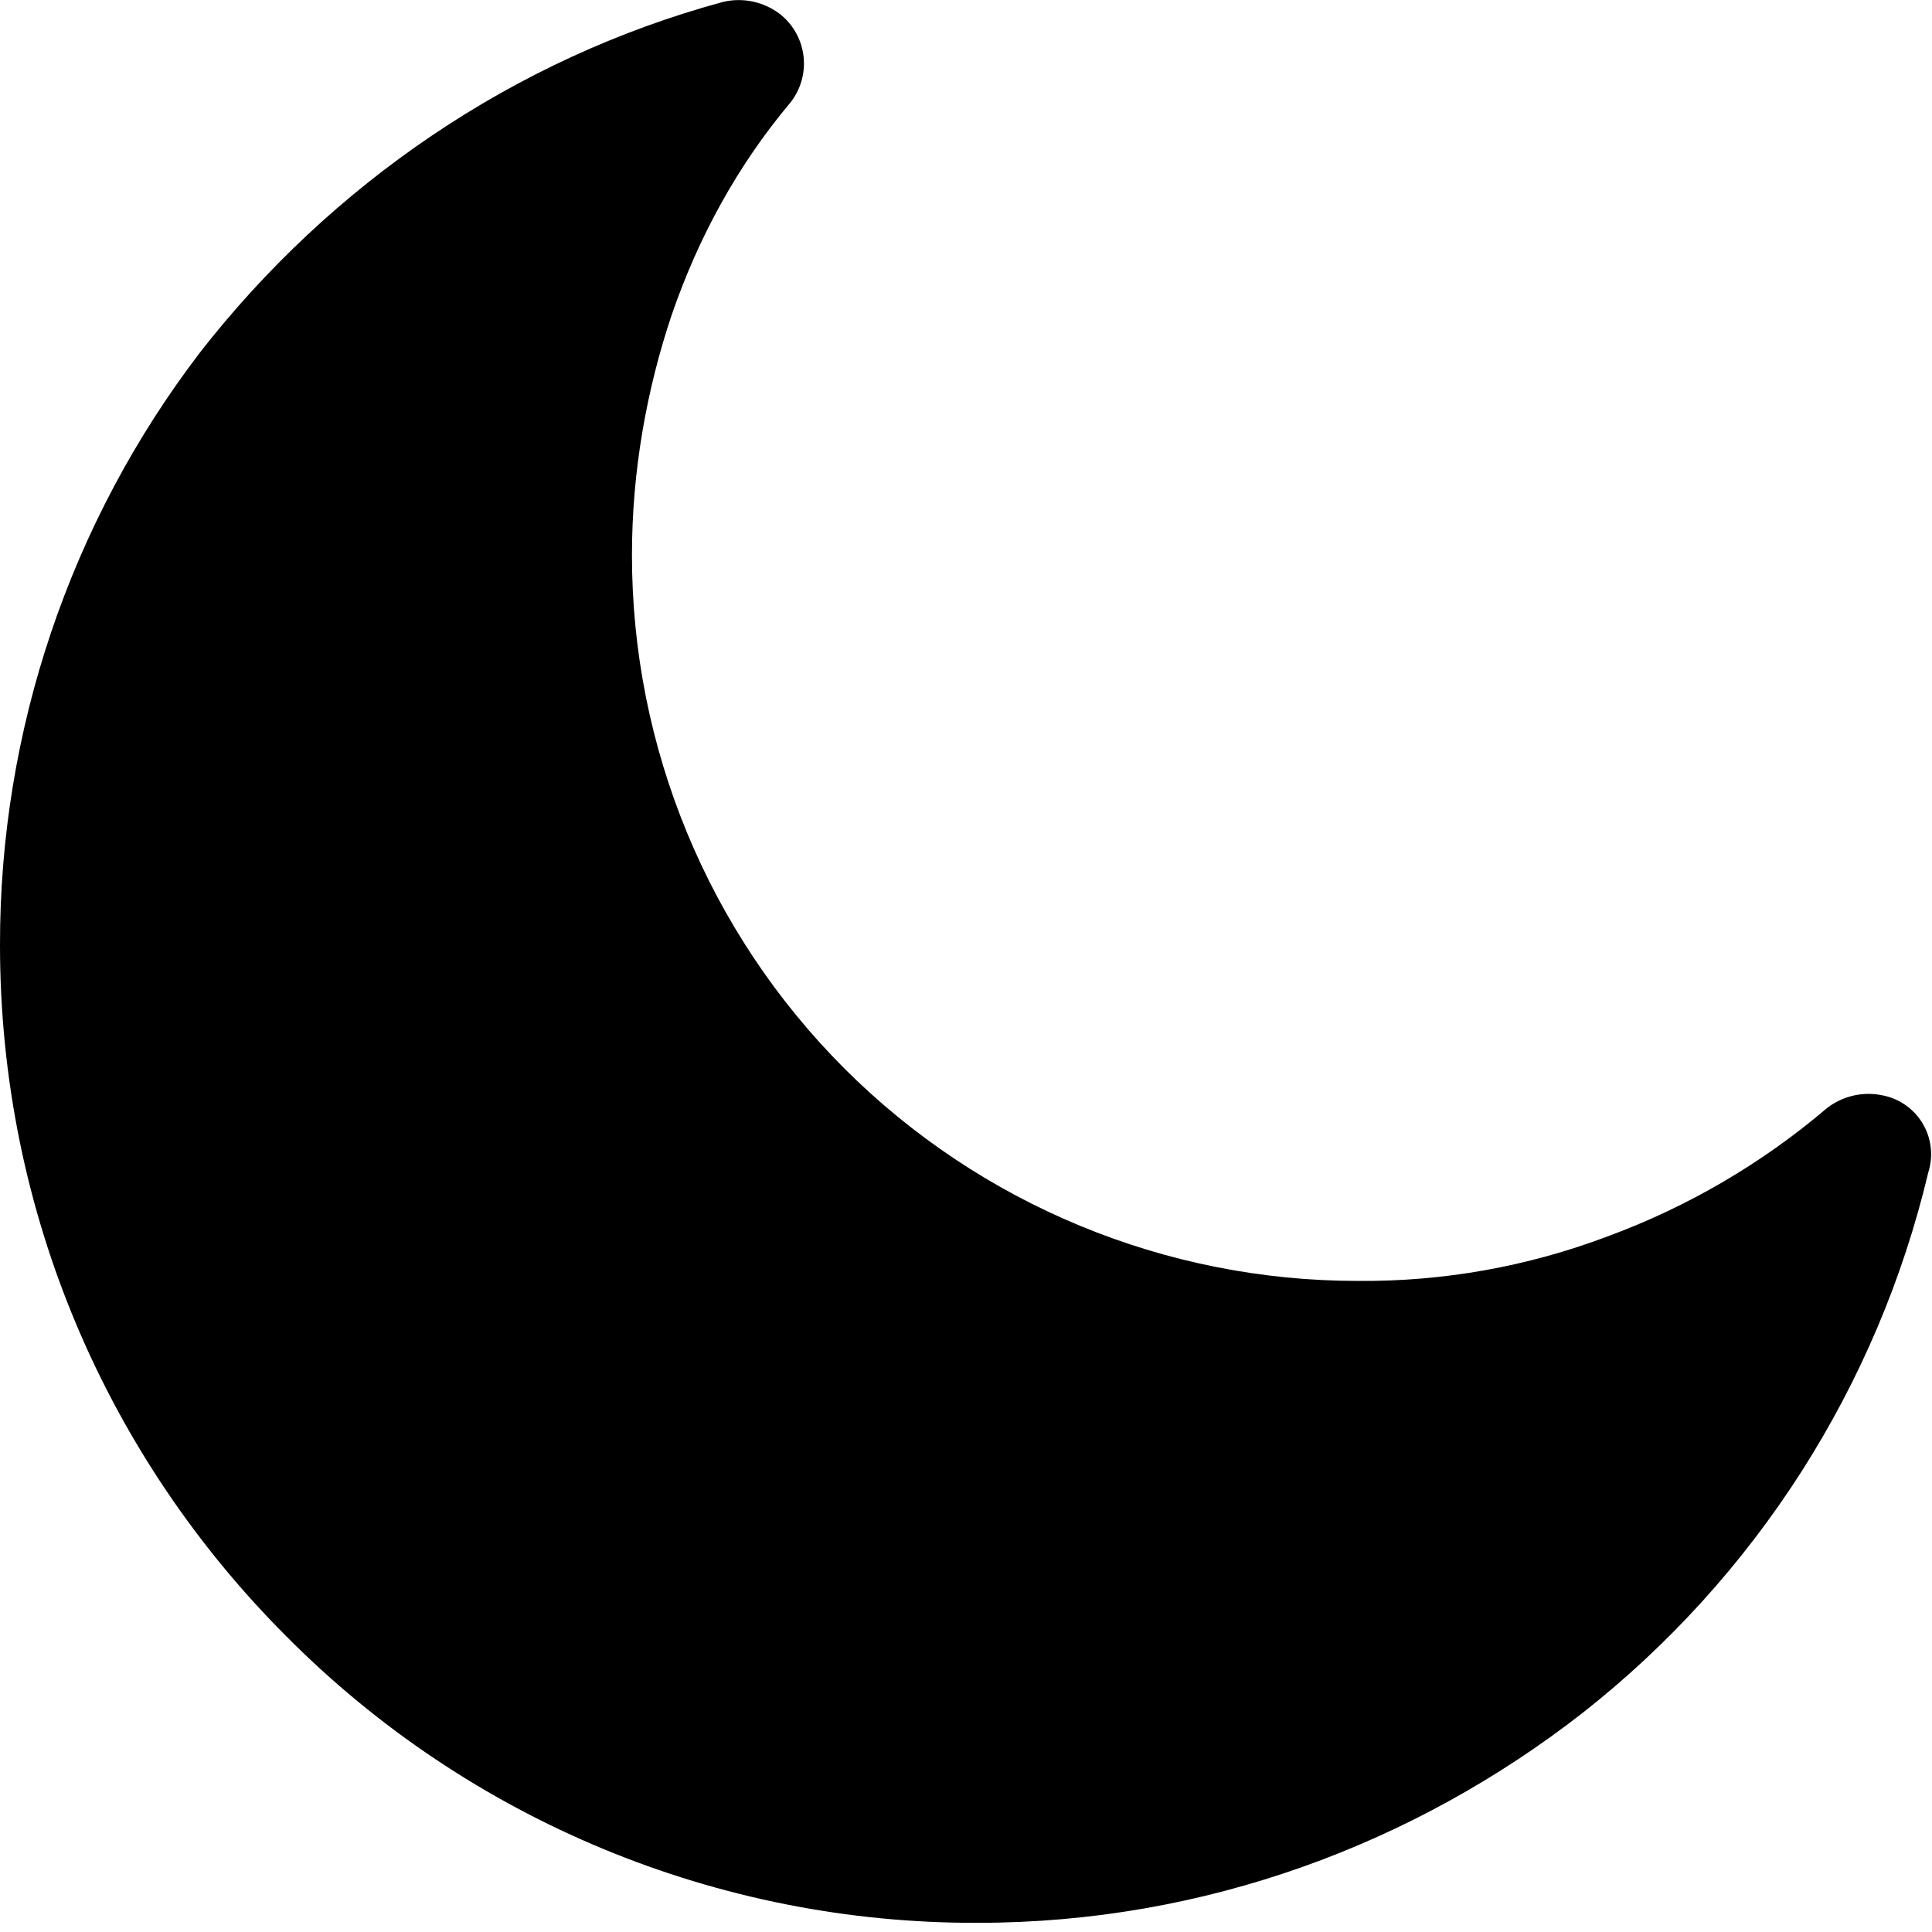
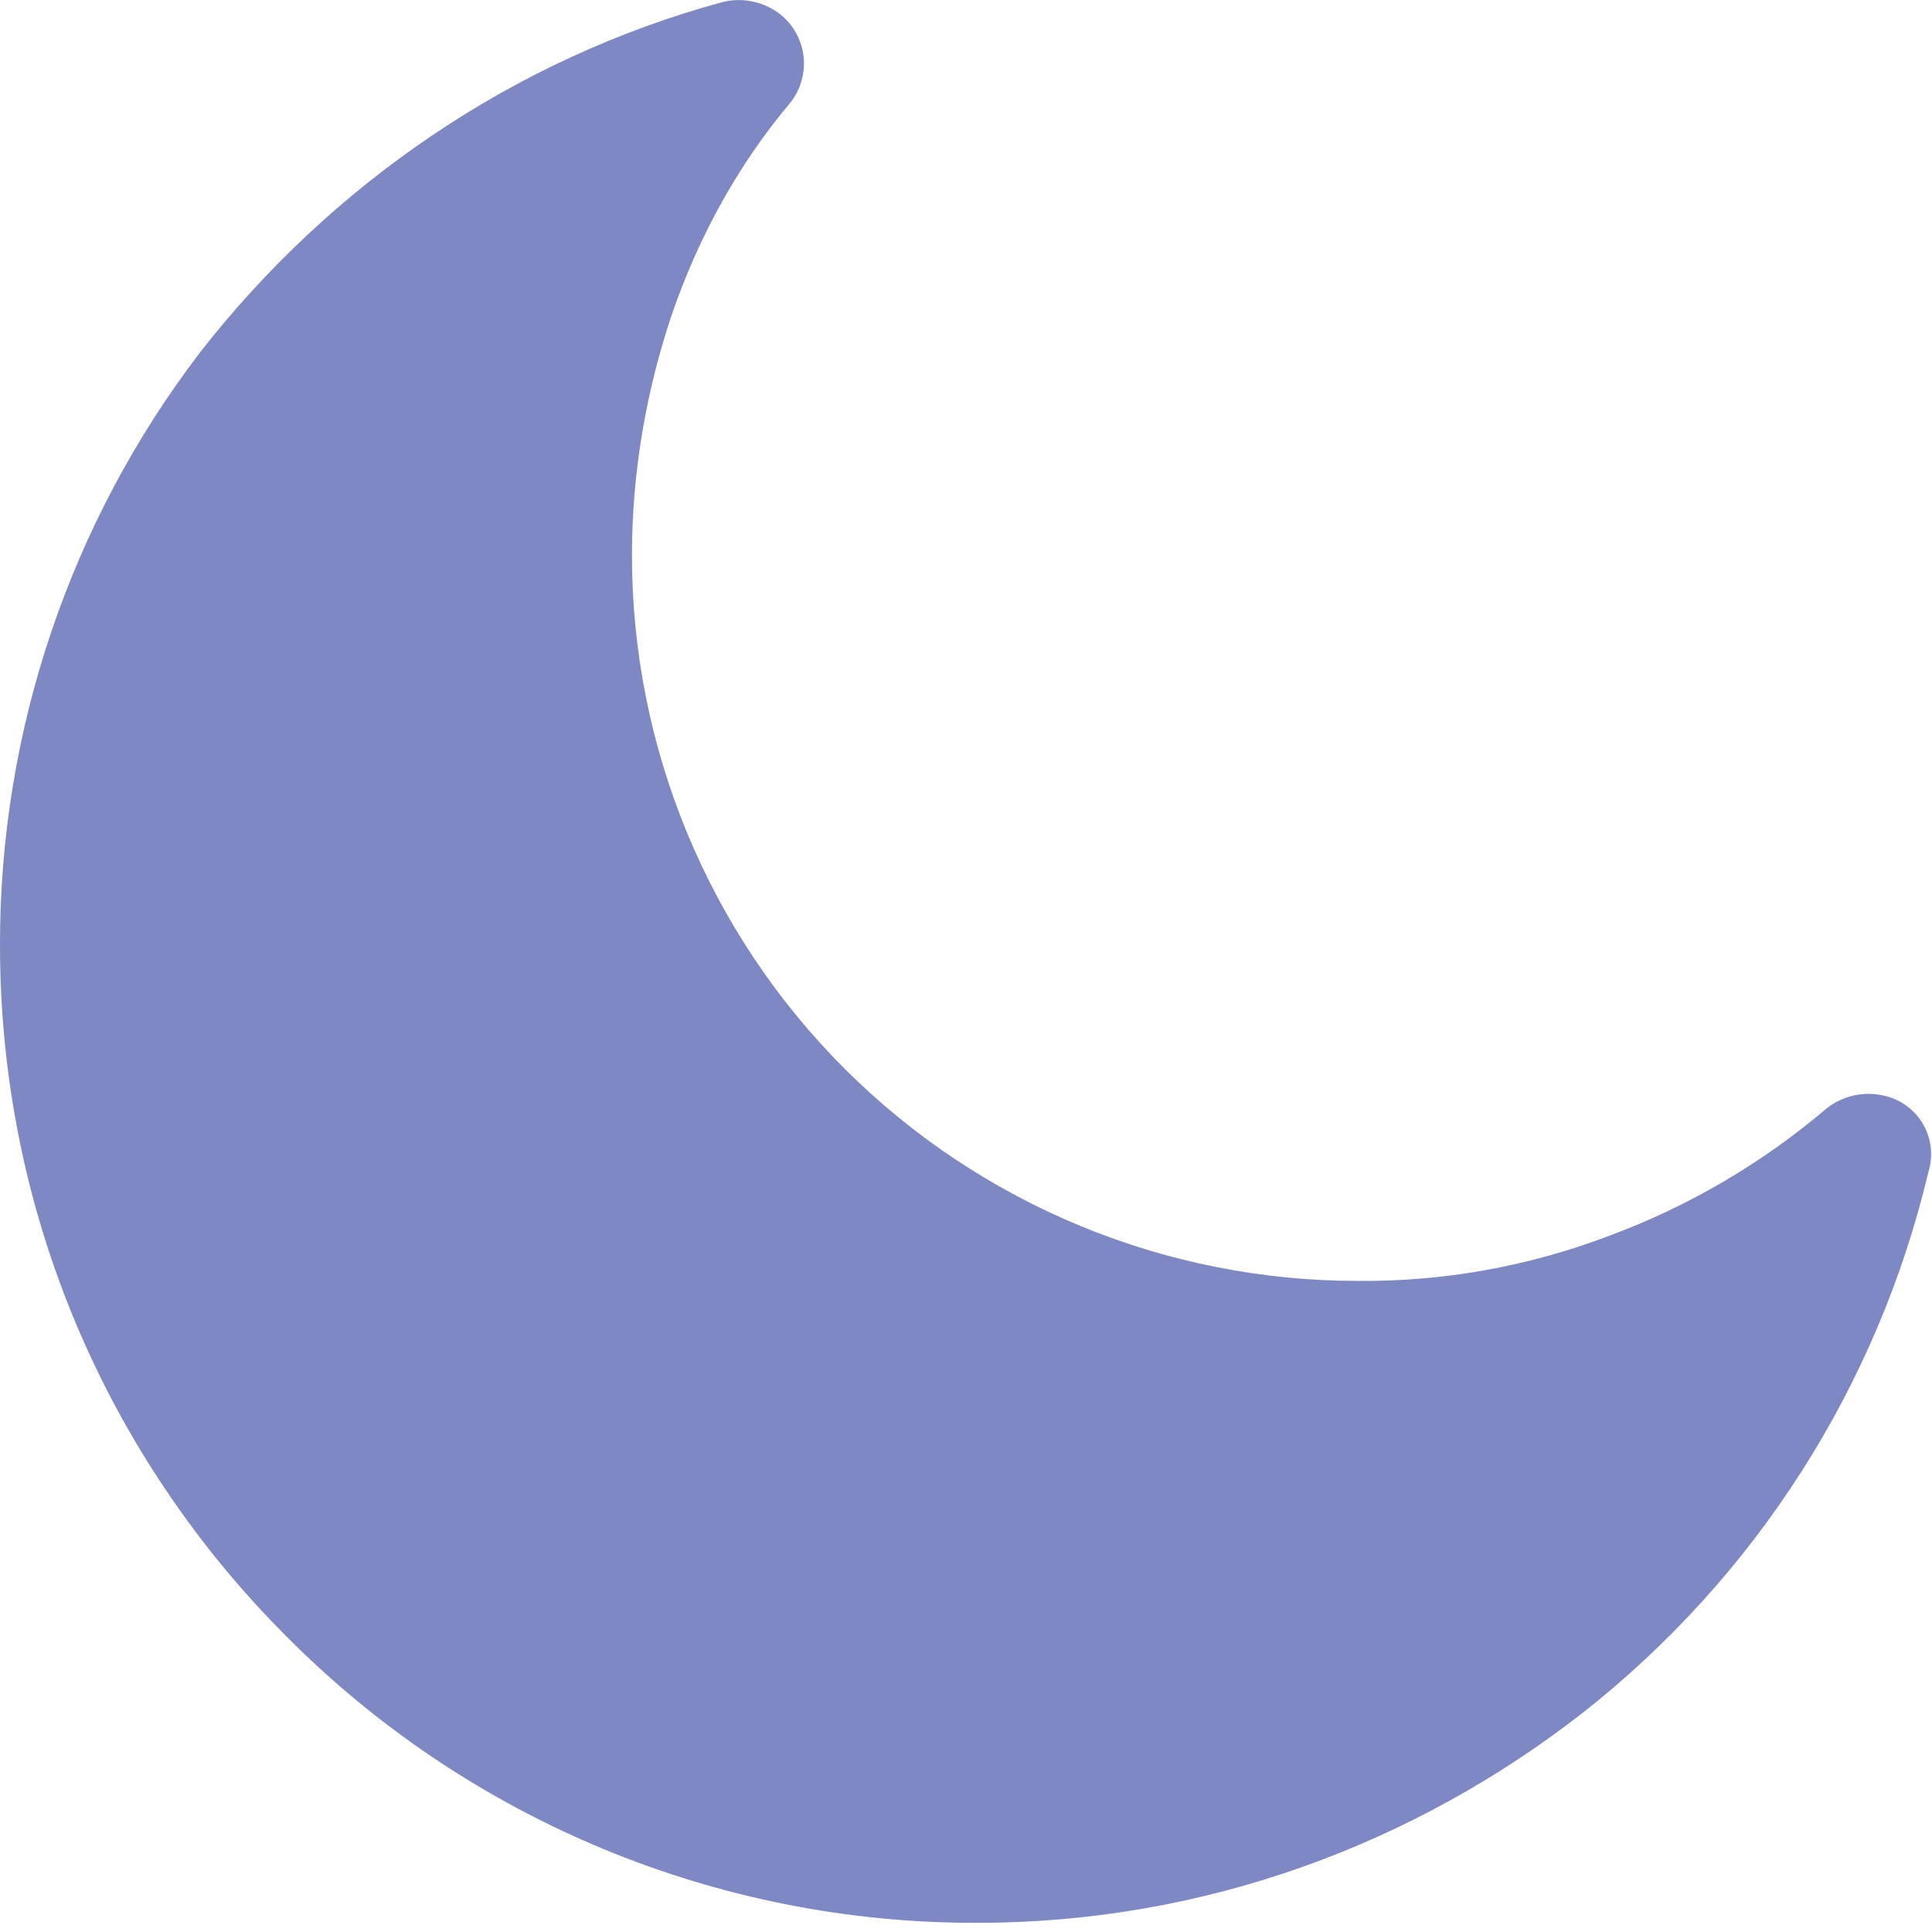
<svg xmlns="http://www.w3.org/2000/svg" width="20" height="20">
-   <path d="M19.502 11.342a.703.703 0 00-.588.128 7.499 7.499 0 01-2.275 1.33 7.123 7.123 0 01-2.581.46A7.516 7.516 0 018.74 11.06a7.516 7.516 0 01-2.198-5.316c0-.87.153-1.713.41-2.48.28-.817.69-1.559 1.226-2.197a.652.652 0 00-.102-.92.703.703 0 00-.588-.128C5.316.607 3.425 1.91 2.07 3.649A10.082 10.082 0 000 9.783C0 12.57 1.125 15.1 2.965 16.94a10.04 10.04 0 007.156 2.965c2.352 0 4.524-.818 6.262-2.173a10.078 10.078 0 003.579-5.597.62.62 0 00-.46-.793z" fill-rule="nonzero" />
+   <path d="M19.502 11.342a.703.703 0 00-.588.128 7.499 7.499 0 01-2.275 1.33 7.123 7.123 0 01-2.581.46A7.516 7.516 0 018.74 11.06a7.516 7.516 0 01-2.198-5.316c0-.87.153-1.713.41-2.48.28-.817.69-1.559 1.226-2.197a.652.652 0 00-.102-.92.703.703 0 00-.588-.128C5.316.607 3.425 1.91 2.07 3.649A10.082 10.082 0 000 9.783C0 12.57 1.125 15.1 2.965 16.94a10.04 10.04 0 007.156 2.965c2.352 0 4.524-.818 6.262-2.173a10.078 10.078 0 003.579-5.597.62.62 0 00-.46-.793z" fill-rule="nonzero" fill="#7E88C3" />
</svg>
